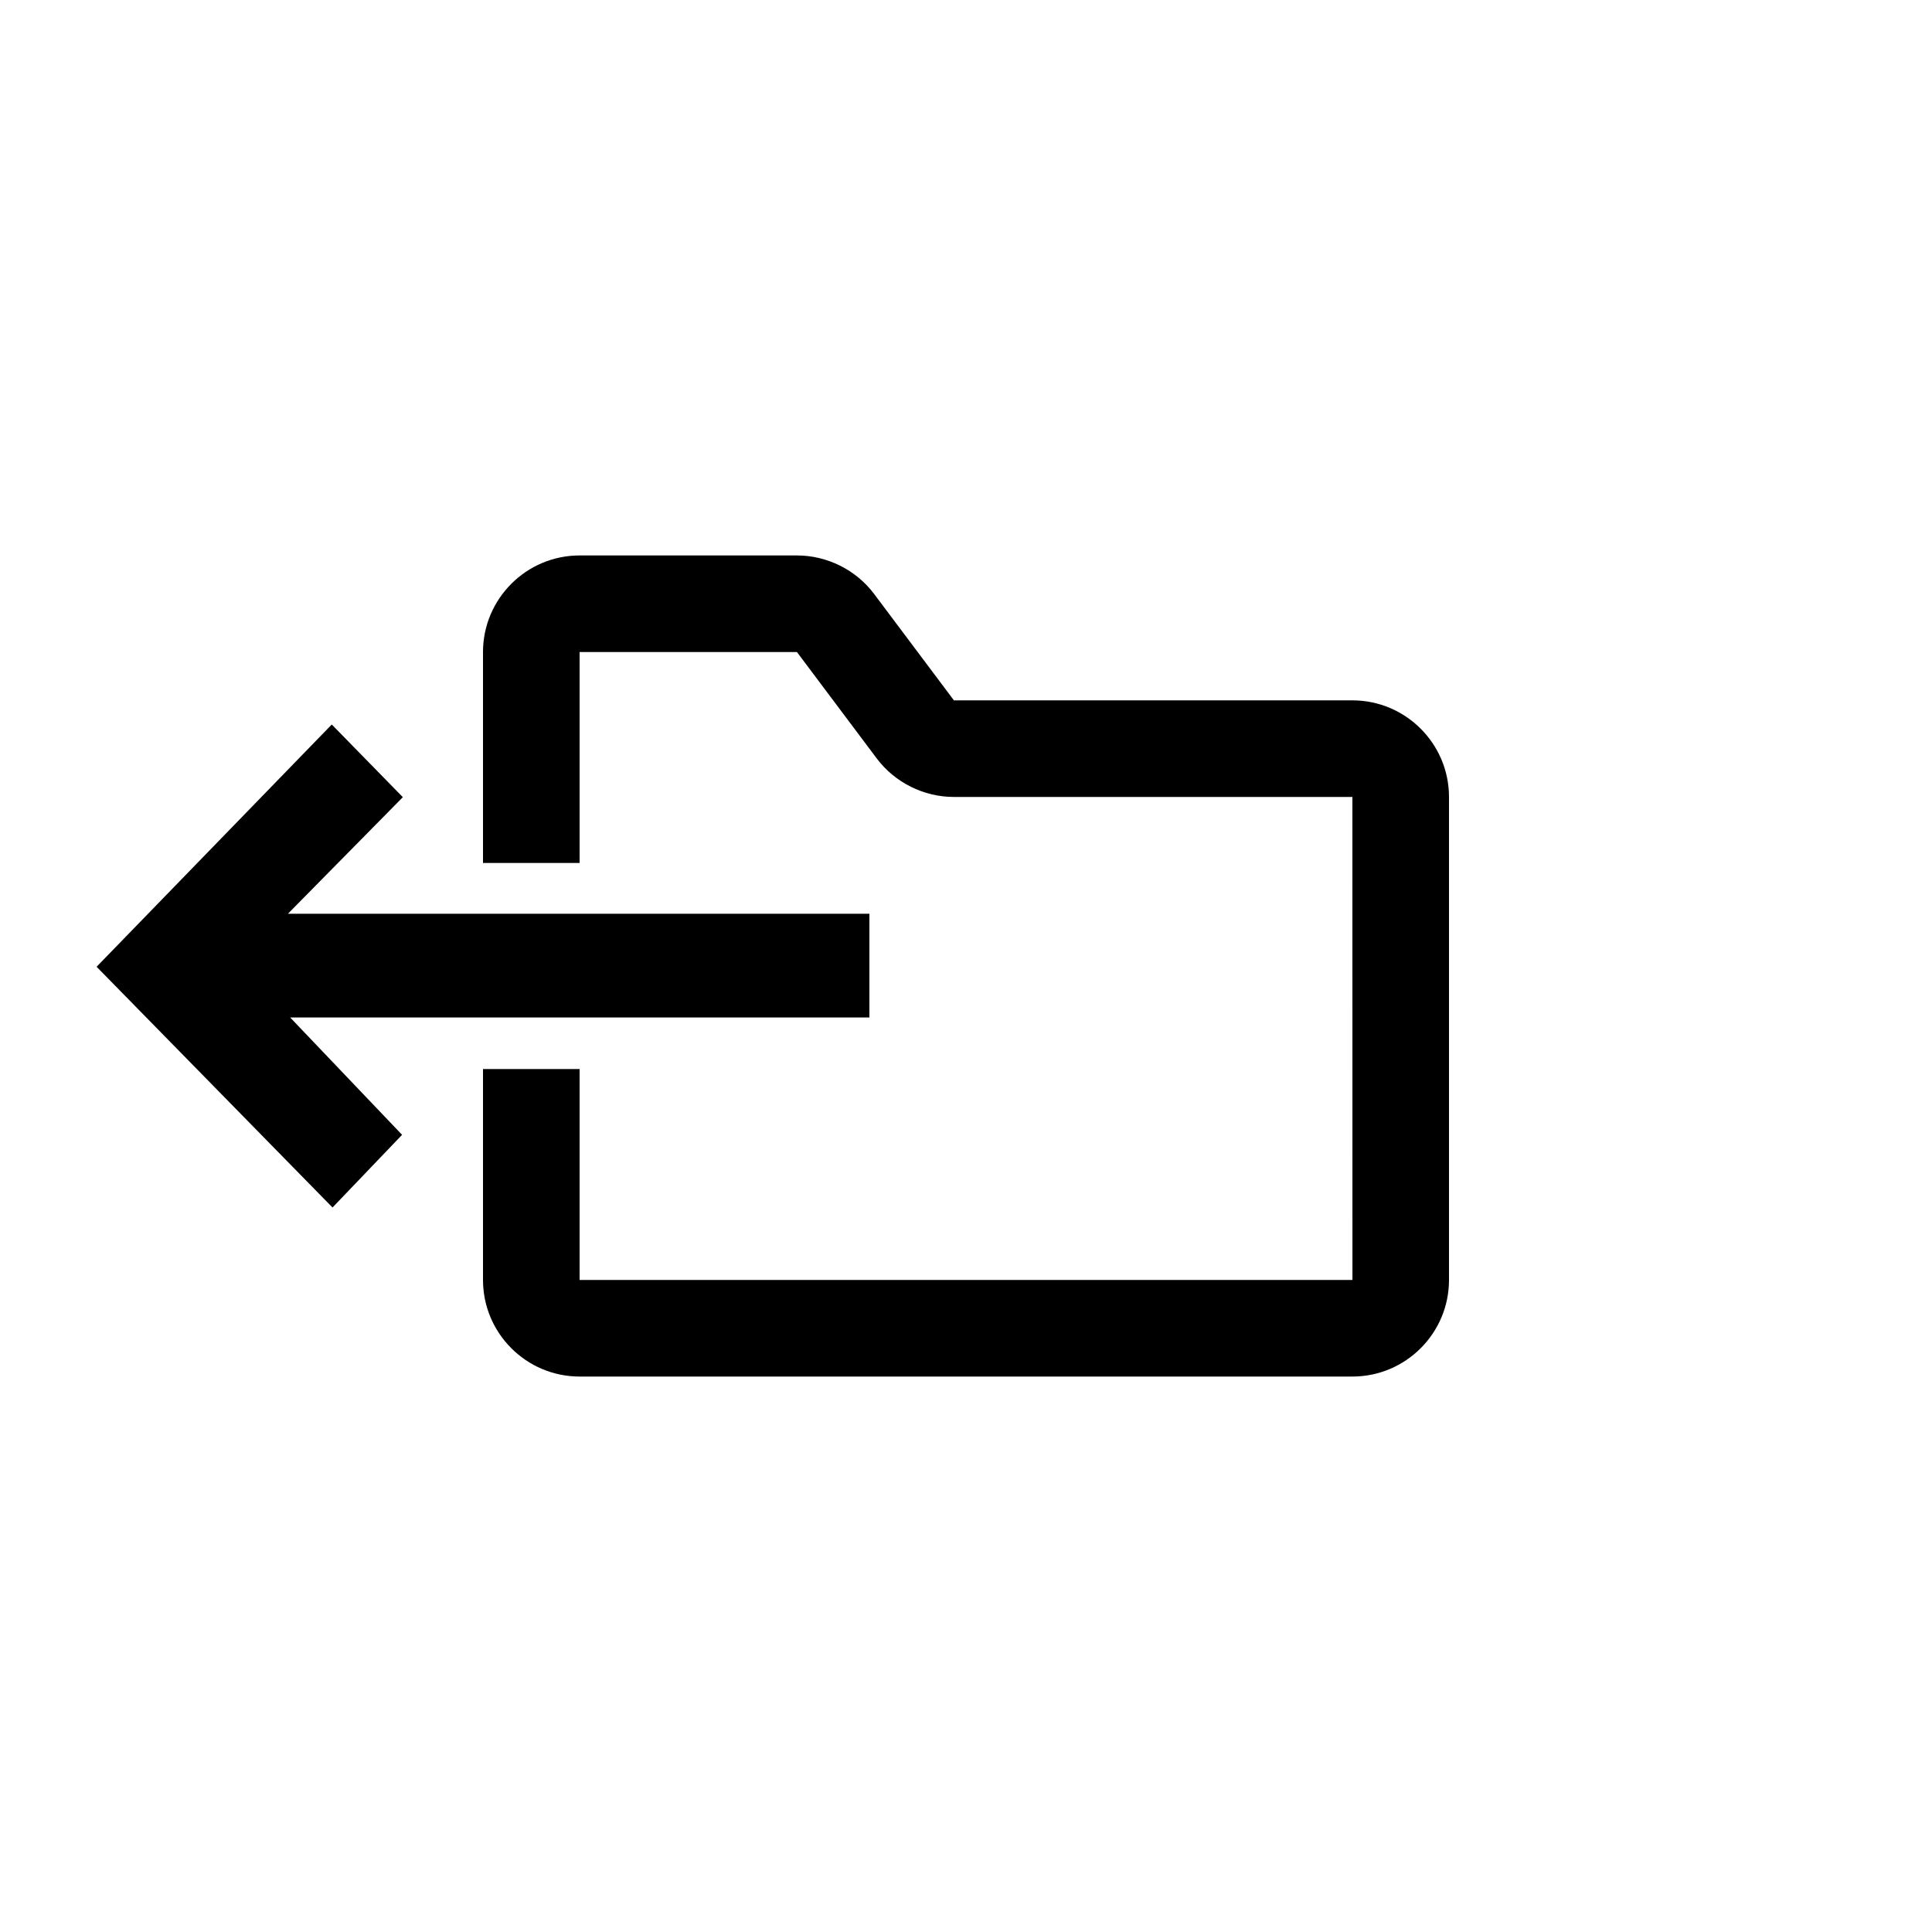
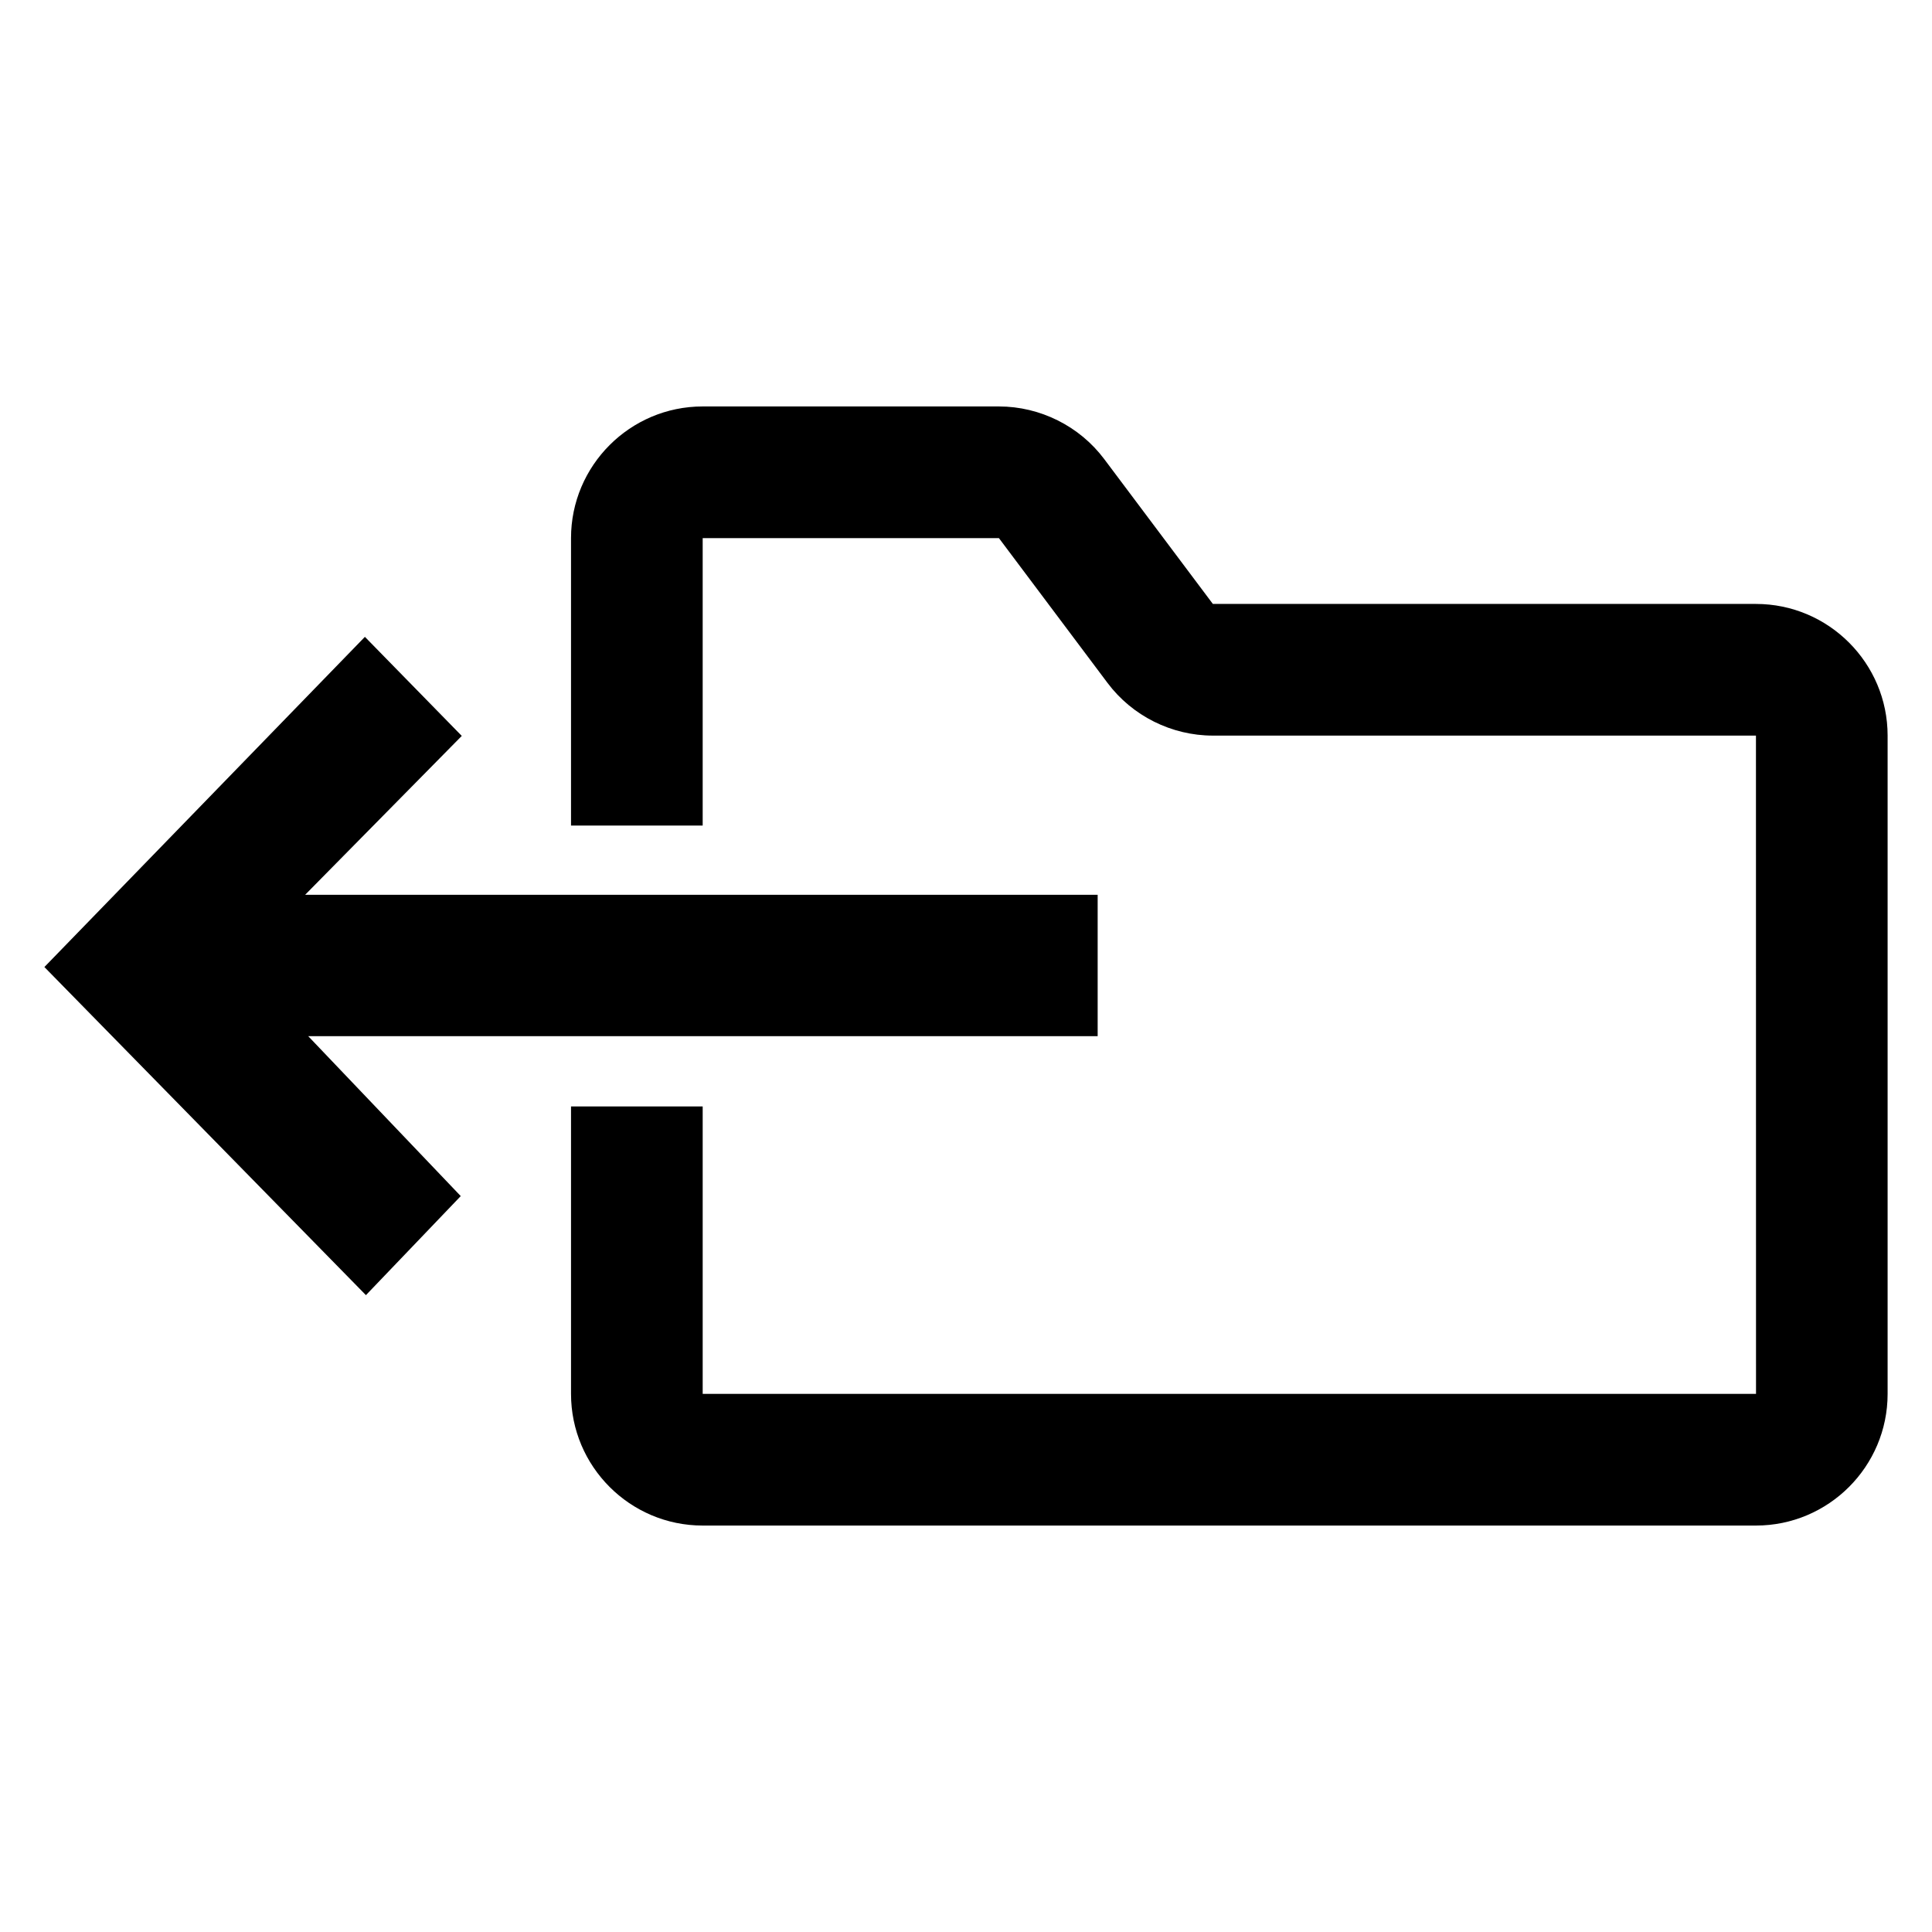
- <svg xmlns="http://www.w3.org/2000/svg" height="1200" viewBox="0 0 1200 1200" width="1200">
-   <path d="m300 664h60v131h480.03l-.03-300h-247.5c-18.78 0-36.75-8.97-48-24l-49.5-66h-135v131h-60v-131c0-33.06 26.91-60 60-60h135c18.78 0 36.75 8.97 48 24l49.5 66h247.5c33.09 0 60 26.94 60 60v300c0 33.09-26.91 60-60 60h-480c-33.09 0-60-26.91-60-60zm-240-63.53 146.064-150.47 44.148 45.141-71.388 72.414h361.176v64.422h-359.767l69.51 72.882-43.209 45.141z" fill-rule="evenodd" />
+ <svg xmlns="http://www.w3.org/2000/svg" height="642" viewBox="0 0 642 642" width="642">
+   <path d="m189.75 367.667h43.75v95.521h350.022l-.022-218.75h-180.469c-13.694 0-26.797-6.541-35-17.5l-36.094-48.125h-98.438v95.521h-43.75v-95.521c0-24.106 19.622-43.75 43.75-43.75h98.438c13.694 0 26.797 6.541 35 17.5l36.094 48.125h180.469c24.128 0 43.75 19.644 43.75 43.75v218.75c0 24.128-19.622 43.75-43.75 43.75h-350c-24.128 0-43.75-19.622-43.75-43.75zm-175-46.324 106.505-109.718 32.191 32.915-52.054 52.802h263.358v46.974h-262.33l50.684 53.143-31.506 32.915z" fill-rule="evenodd" />
</svg>
